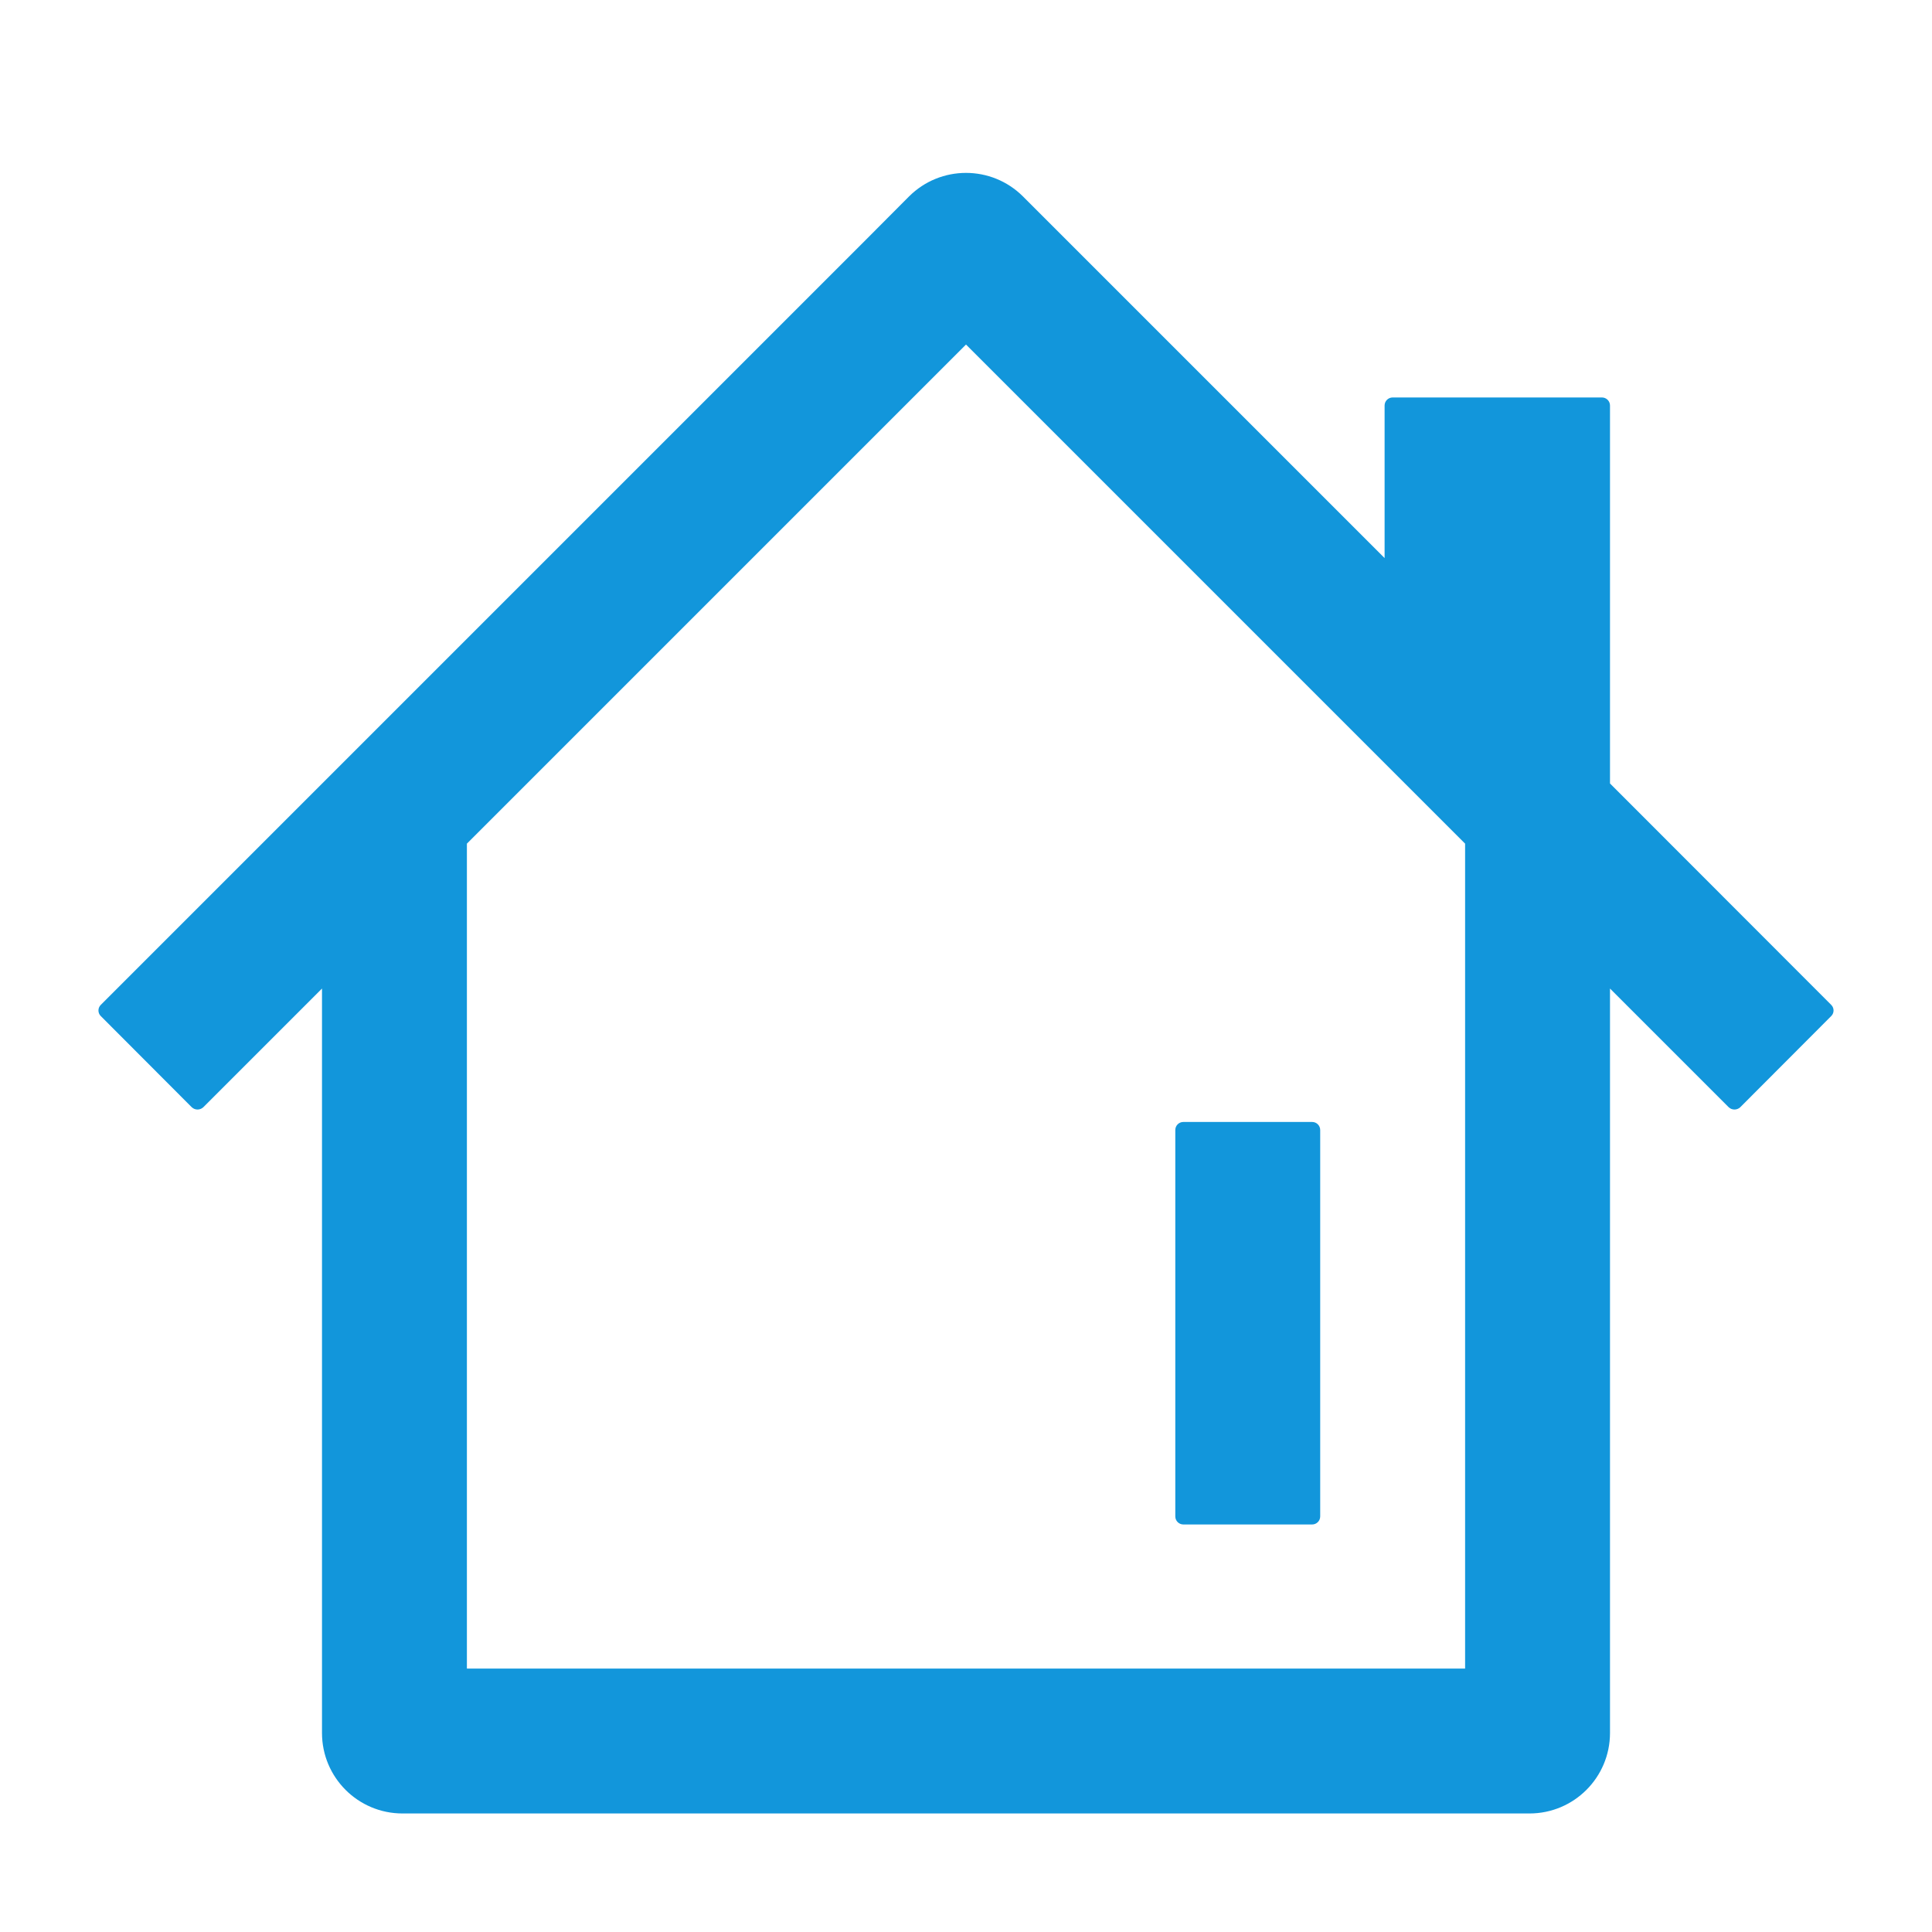
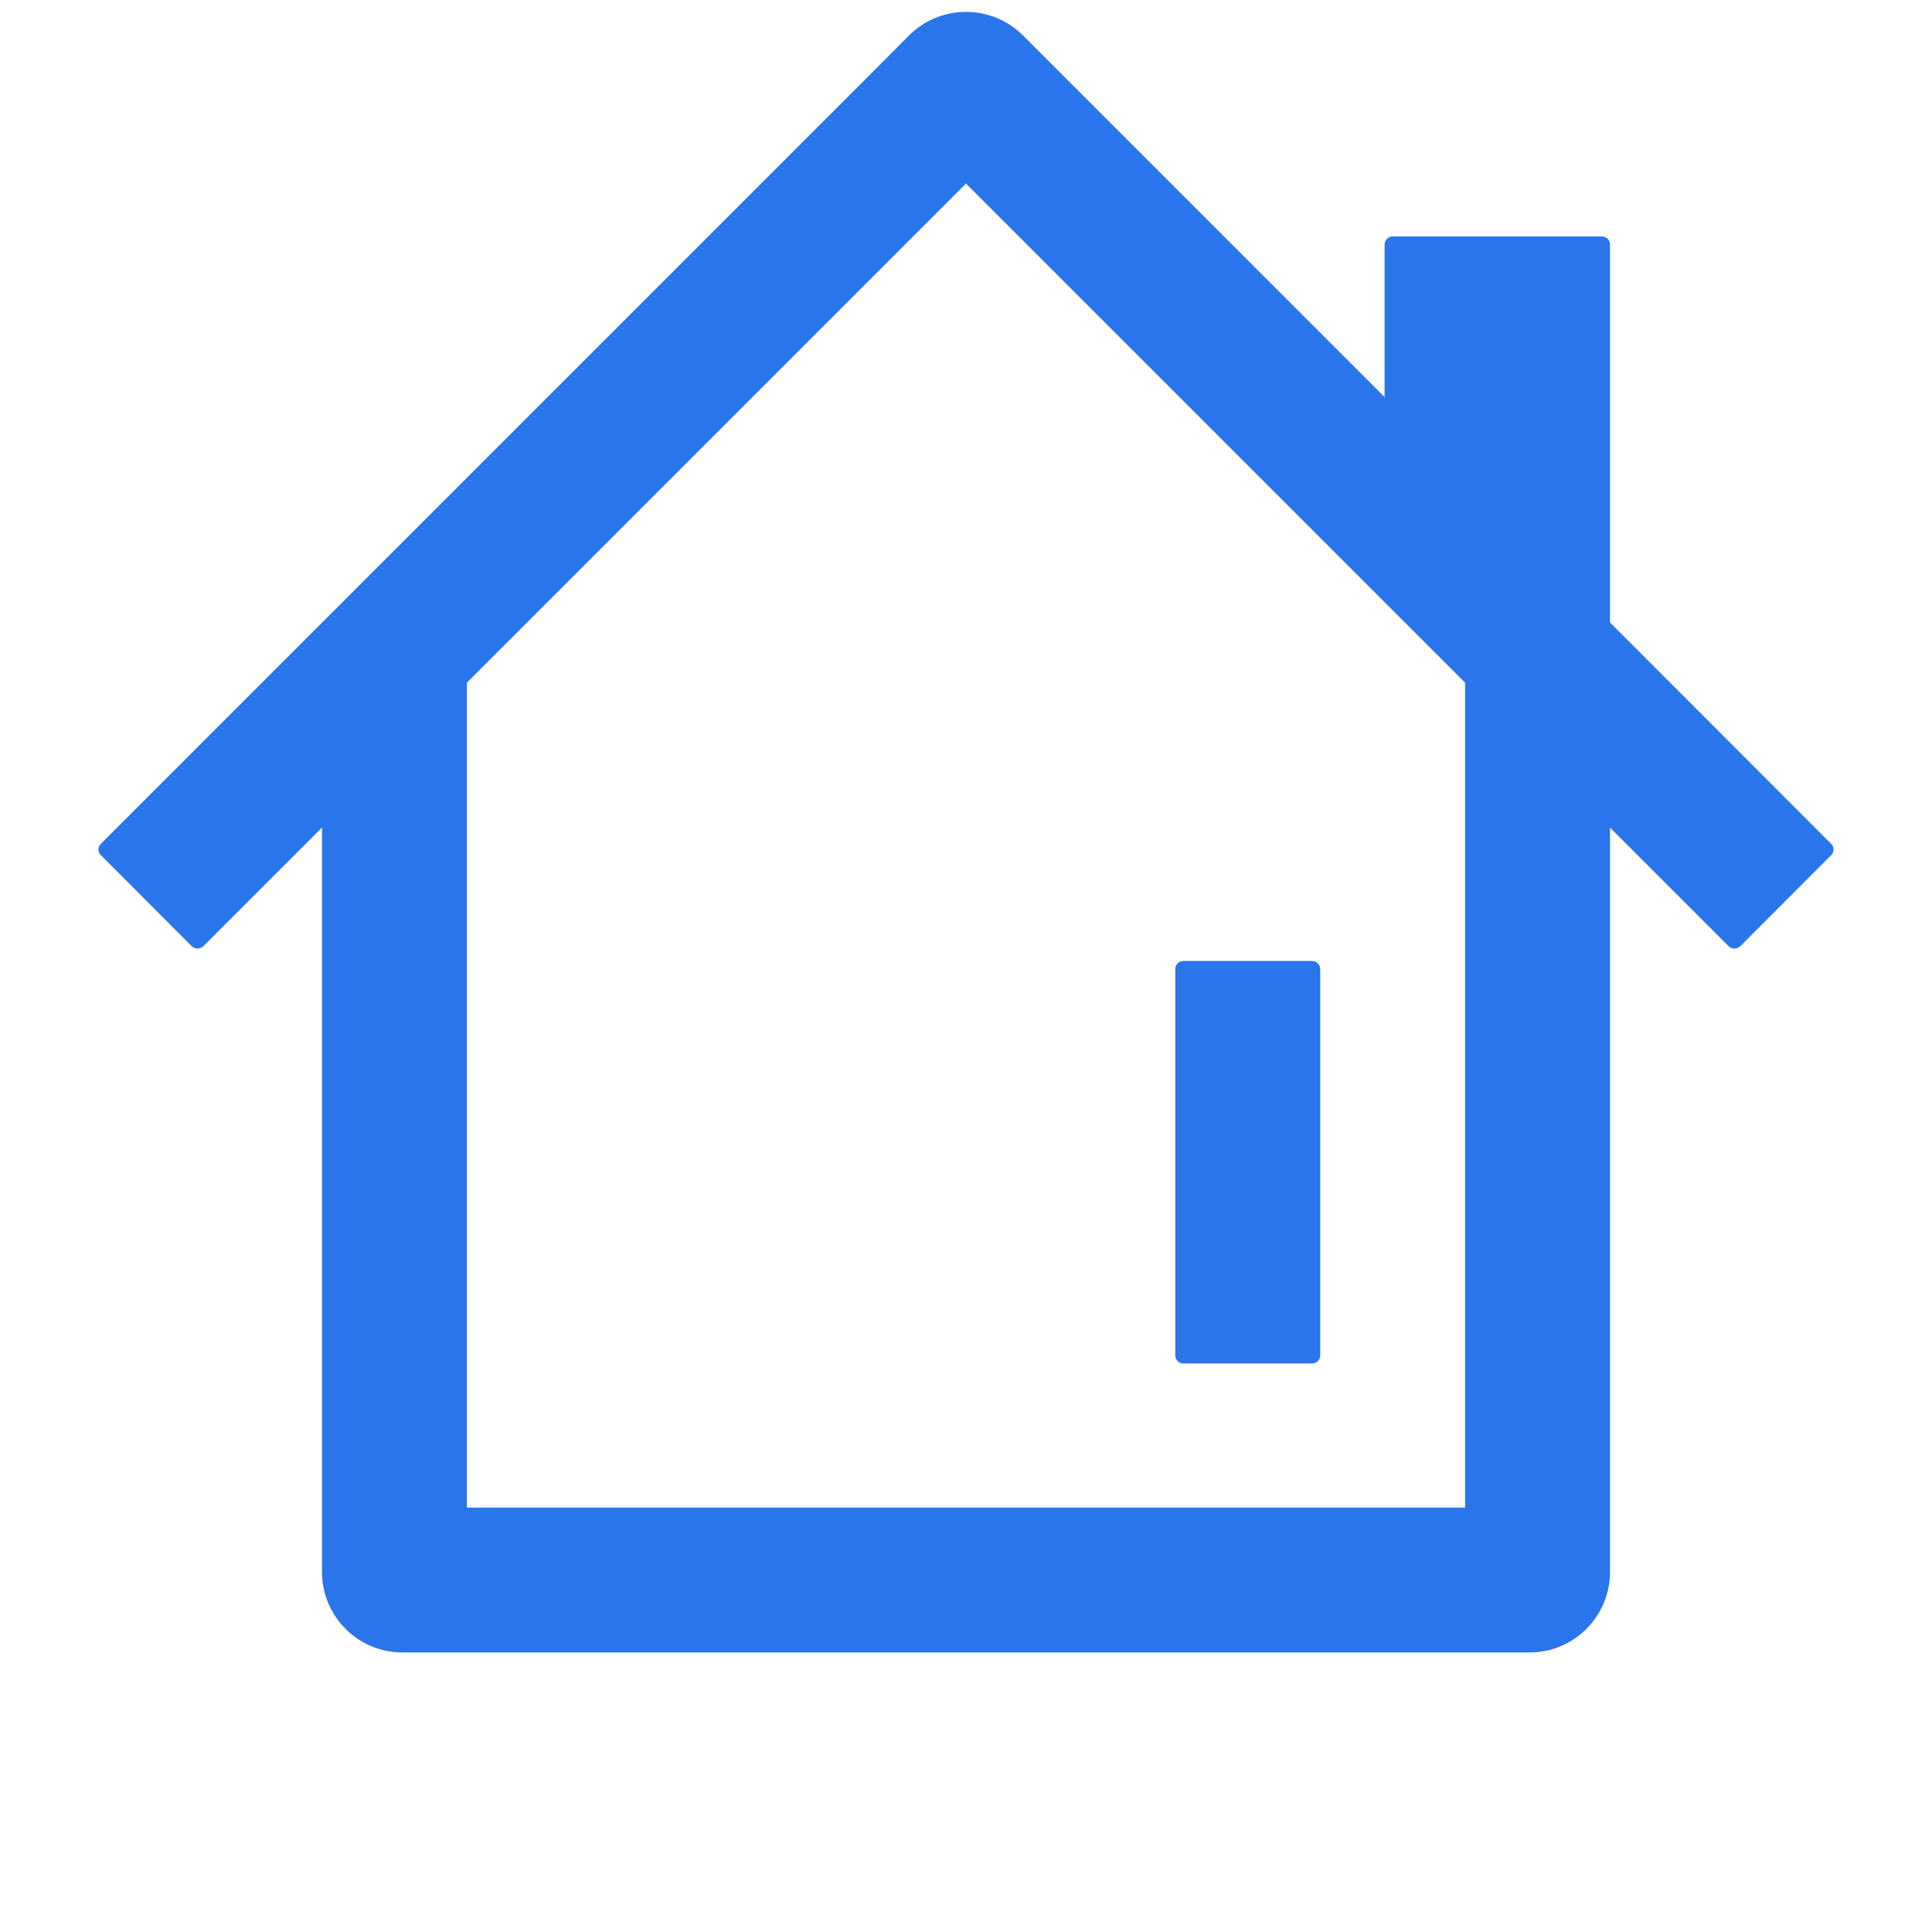
- <svg xmlns="http://www.w3.org/2000/svg" t="1753973474386" class="icon" viewBox="0 0 1024 1024" version="1.1" p-id="1942" width="64" height="64">
-   <path d="M627.2 808h68.267a4.267 4.267 0 0 0 4.267-4.267V598.933a4.267 4.267 0 0 0-4.267-4.267h-68.267a4.267 4.267 0 0 0-4.267 4.267v204.8a4.267 4.267 0 0 0 4.267 4.267z m343.36-275.413L853.333 415.253V214.933a4.267 4.267 0 0 0-4.267-4.267H738.133a4.267 4.267 0 0 0-4.267 4.267v80.853L542.187 104.107a42.773 42.773 0 0 0-60.373 0l-24.107 24.213-404.267 404.267a4.16 4.16 0 0 0 0 5.973l48.213 48.32a4.48 4.48 0 0 0 6.08 0l62.933-62.933v394.56a42.667 42.667 0 0 0 42.667 42.667h597.333a42.667 42.667 0 0 0 42.667-42.667V523.947l62.933 62.933a4.48 4.48 0 0 0 6.08 0l48.213-48.32a4.16 4.16 0 0 0 0-5.973zM776.533 884.373H247.467V447.147l264.533-264.533 264.533 264.533z" p-id="1943" fill="#1296db" />
+ <svg xmlns="http://www.w3.org/2000/svg" t="1754034552797" class="icon" viewBox="0 0 1024 1024" version="1.1" p-id="2012" width="128" height="128">
+   <path d="M627.2 722.667h68.267a4.267 4.267 0 0 0 4.267-4.267V513.6a4.267 4.267 0 0 0-4.267-4.267h-68.267a4.267 4.267 0 0 0-4.267 4.267v204.8a4.267 4.267 0 0 0 4.267 4.267z m343.36-275.413L853.333 329.92V129.6a4.267 4.267 0 0 0-4.267-4.267H738.133a4.267 4.267 0 0 0-4.267 4.267v80.853L542.187 18.773a42.773 42.773 0 0 0-60.373 0l-24.107 24.213-404.267 404.267a4.16 4.16 0 0 0 0 5.973l48.213 48.32a4.48 4.48 0 0 0 6.08 0l62.933-62.933v394.56a42.667 42.667 0 0 0 42.667 42.667h597.333a42.667 42.667 0 0 0 42.667-42.667V438.613l62.933 62.933a4.48 4.48 0 0 0 6.08 0l48.213-48.32a4.16 4.16 0 0 0 0-5.973zM776.533 799.04H247.467V361.813l264.533-264.533 264.533 264.533z" fill="#2a75ec" p-id="2013" />
</svg>
